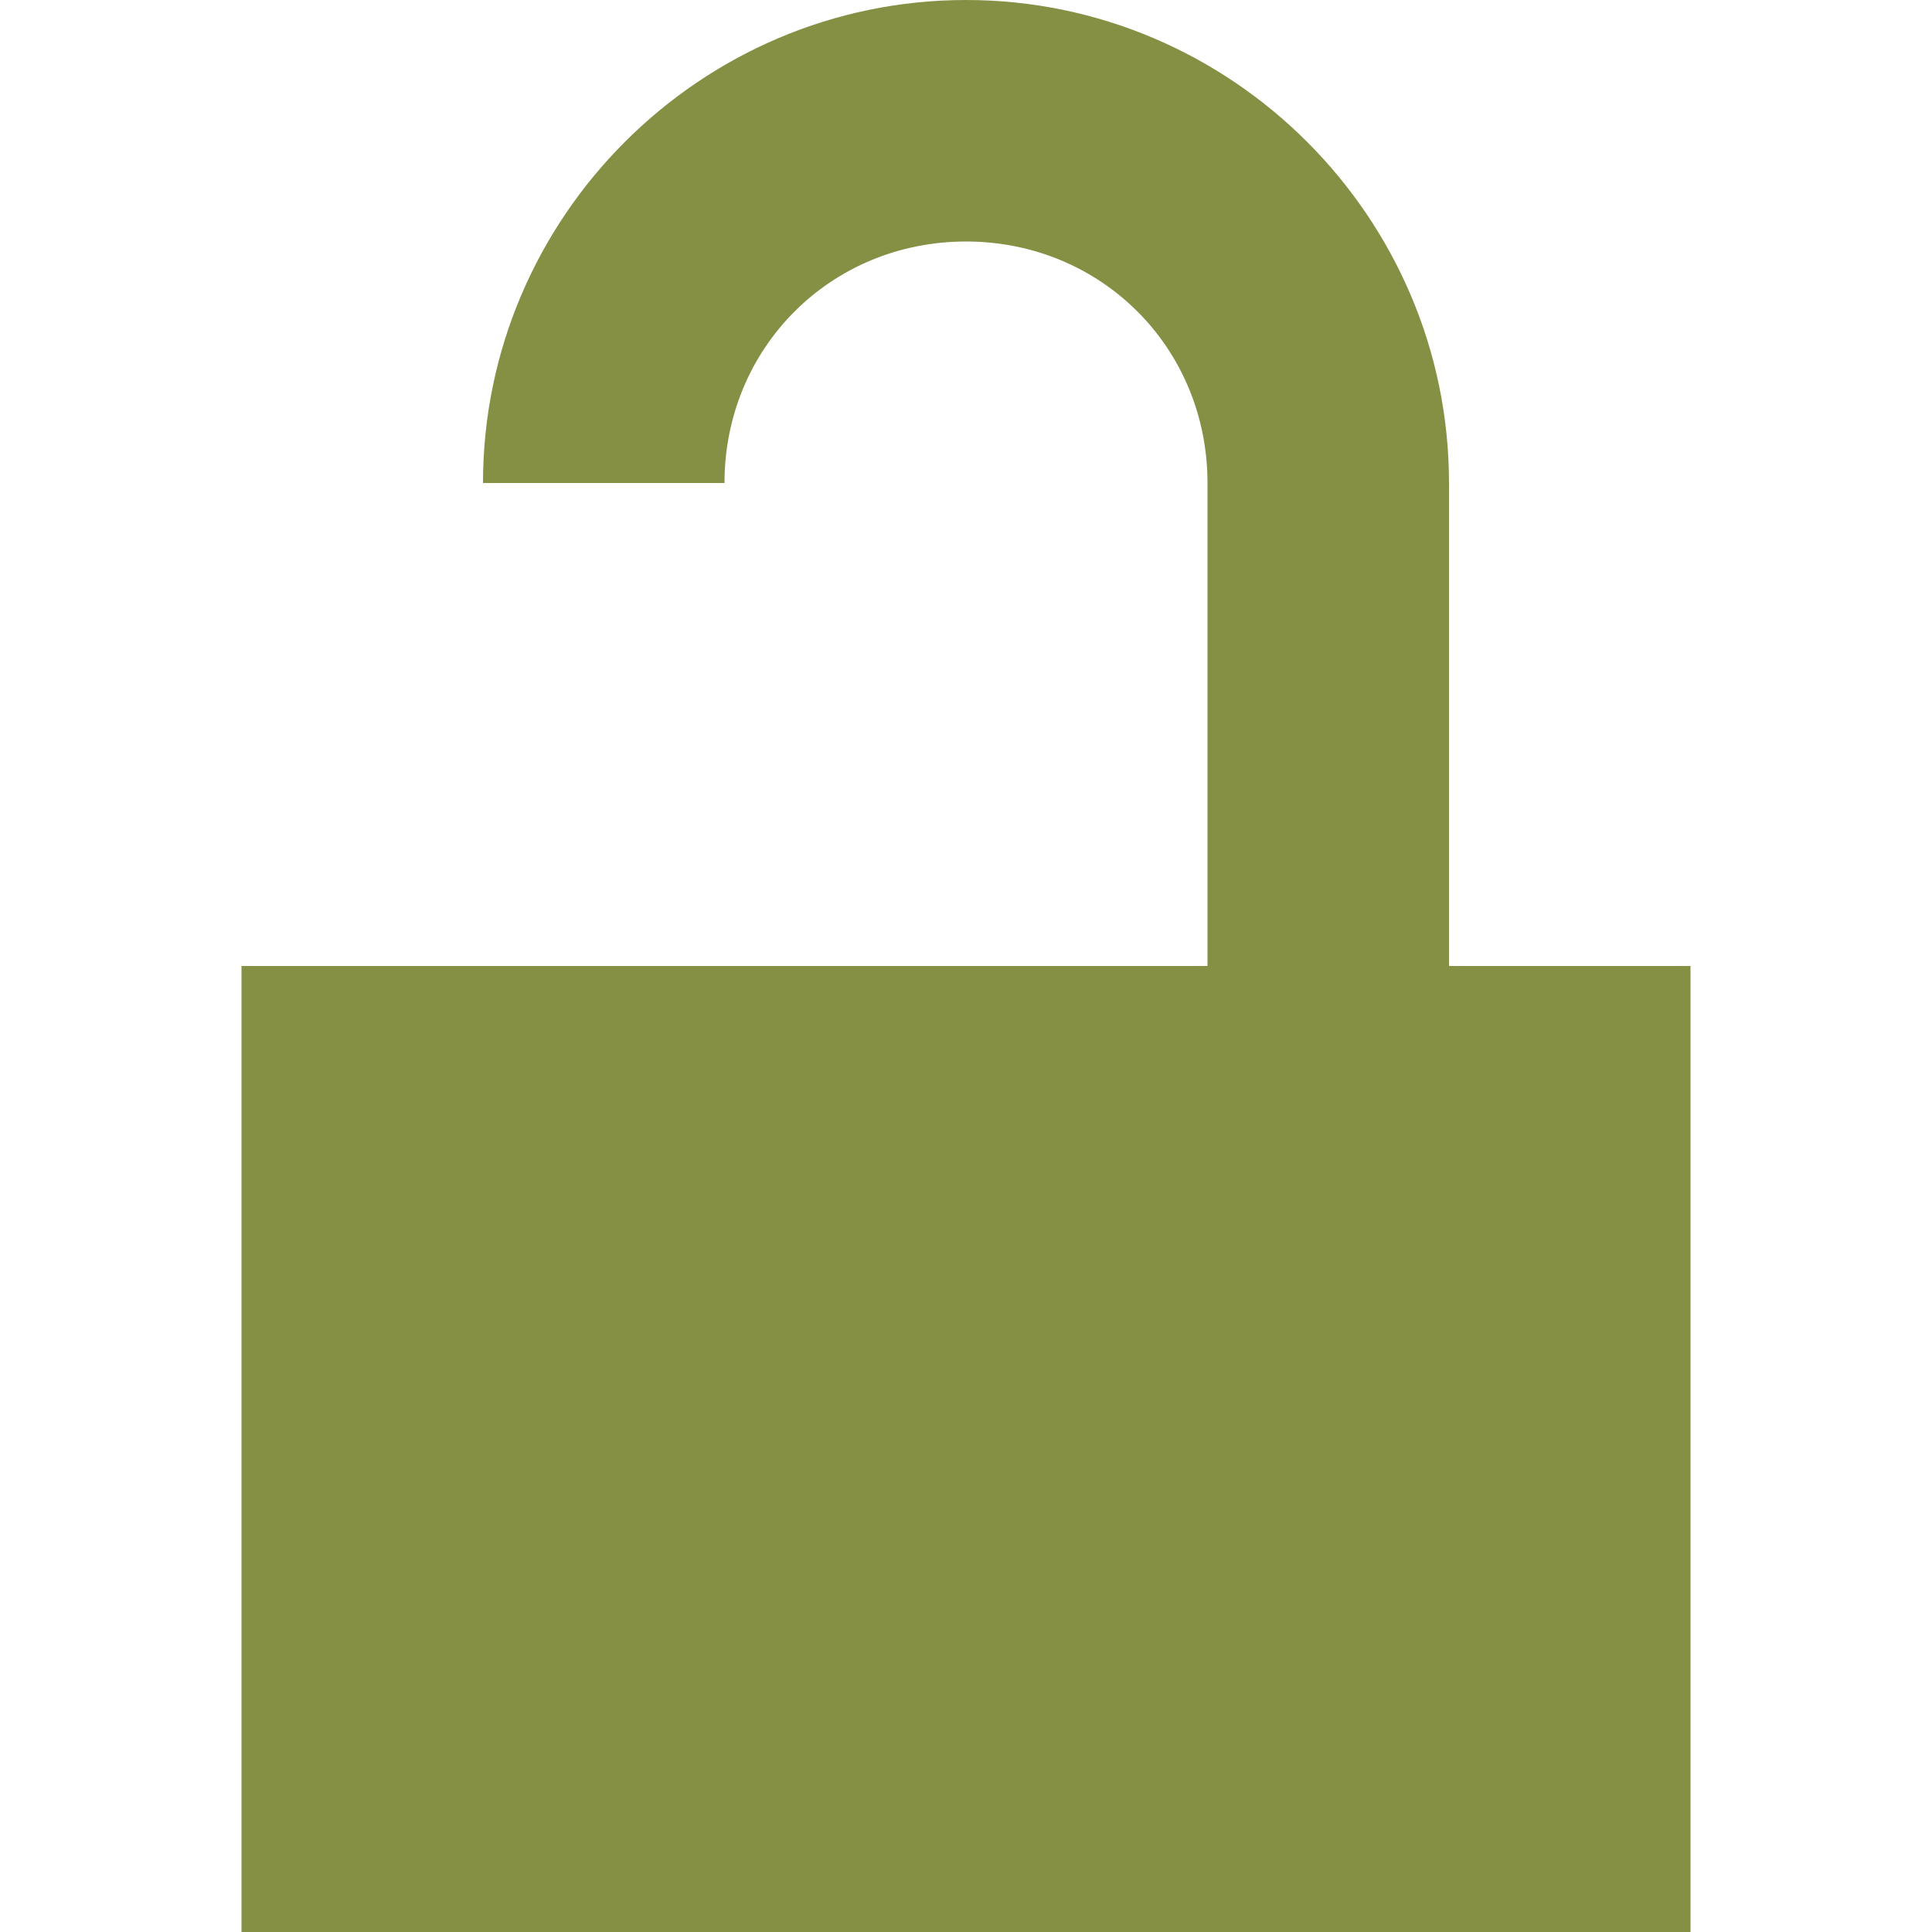
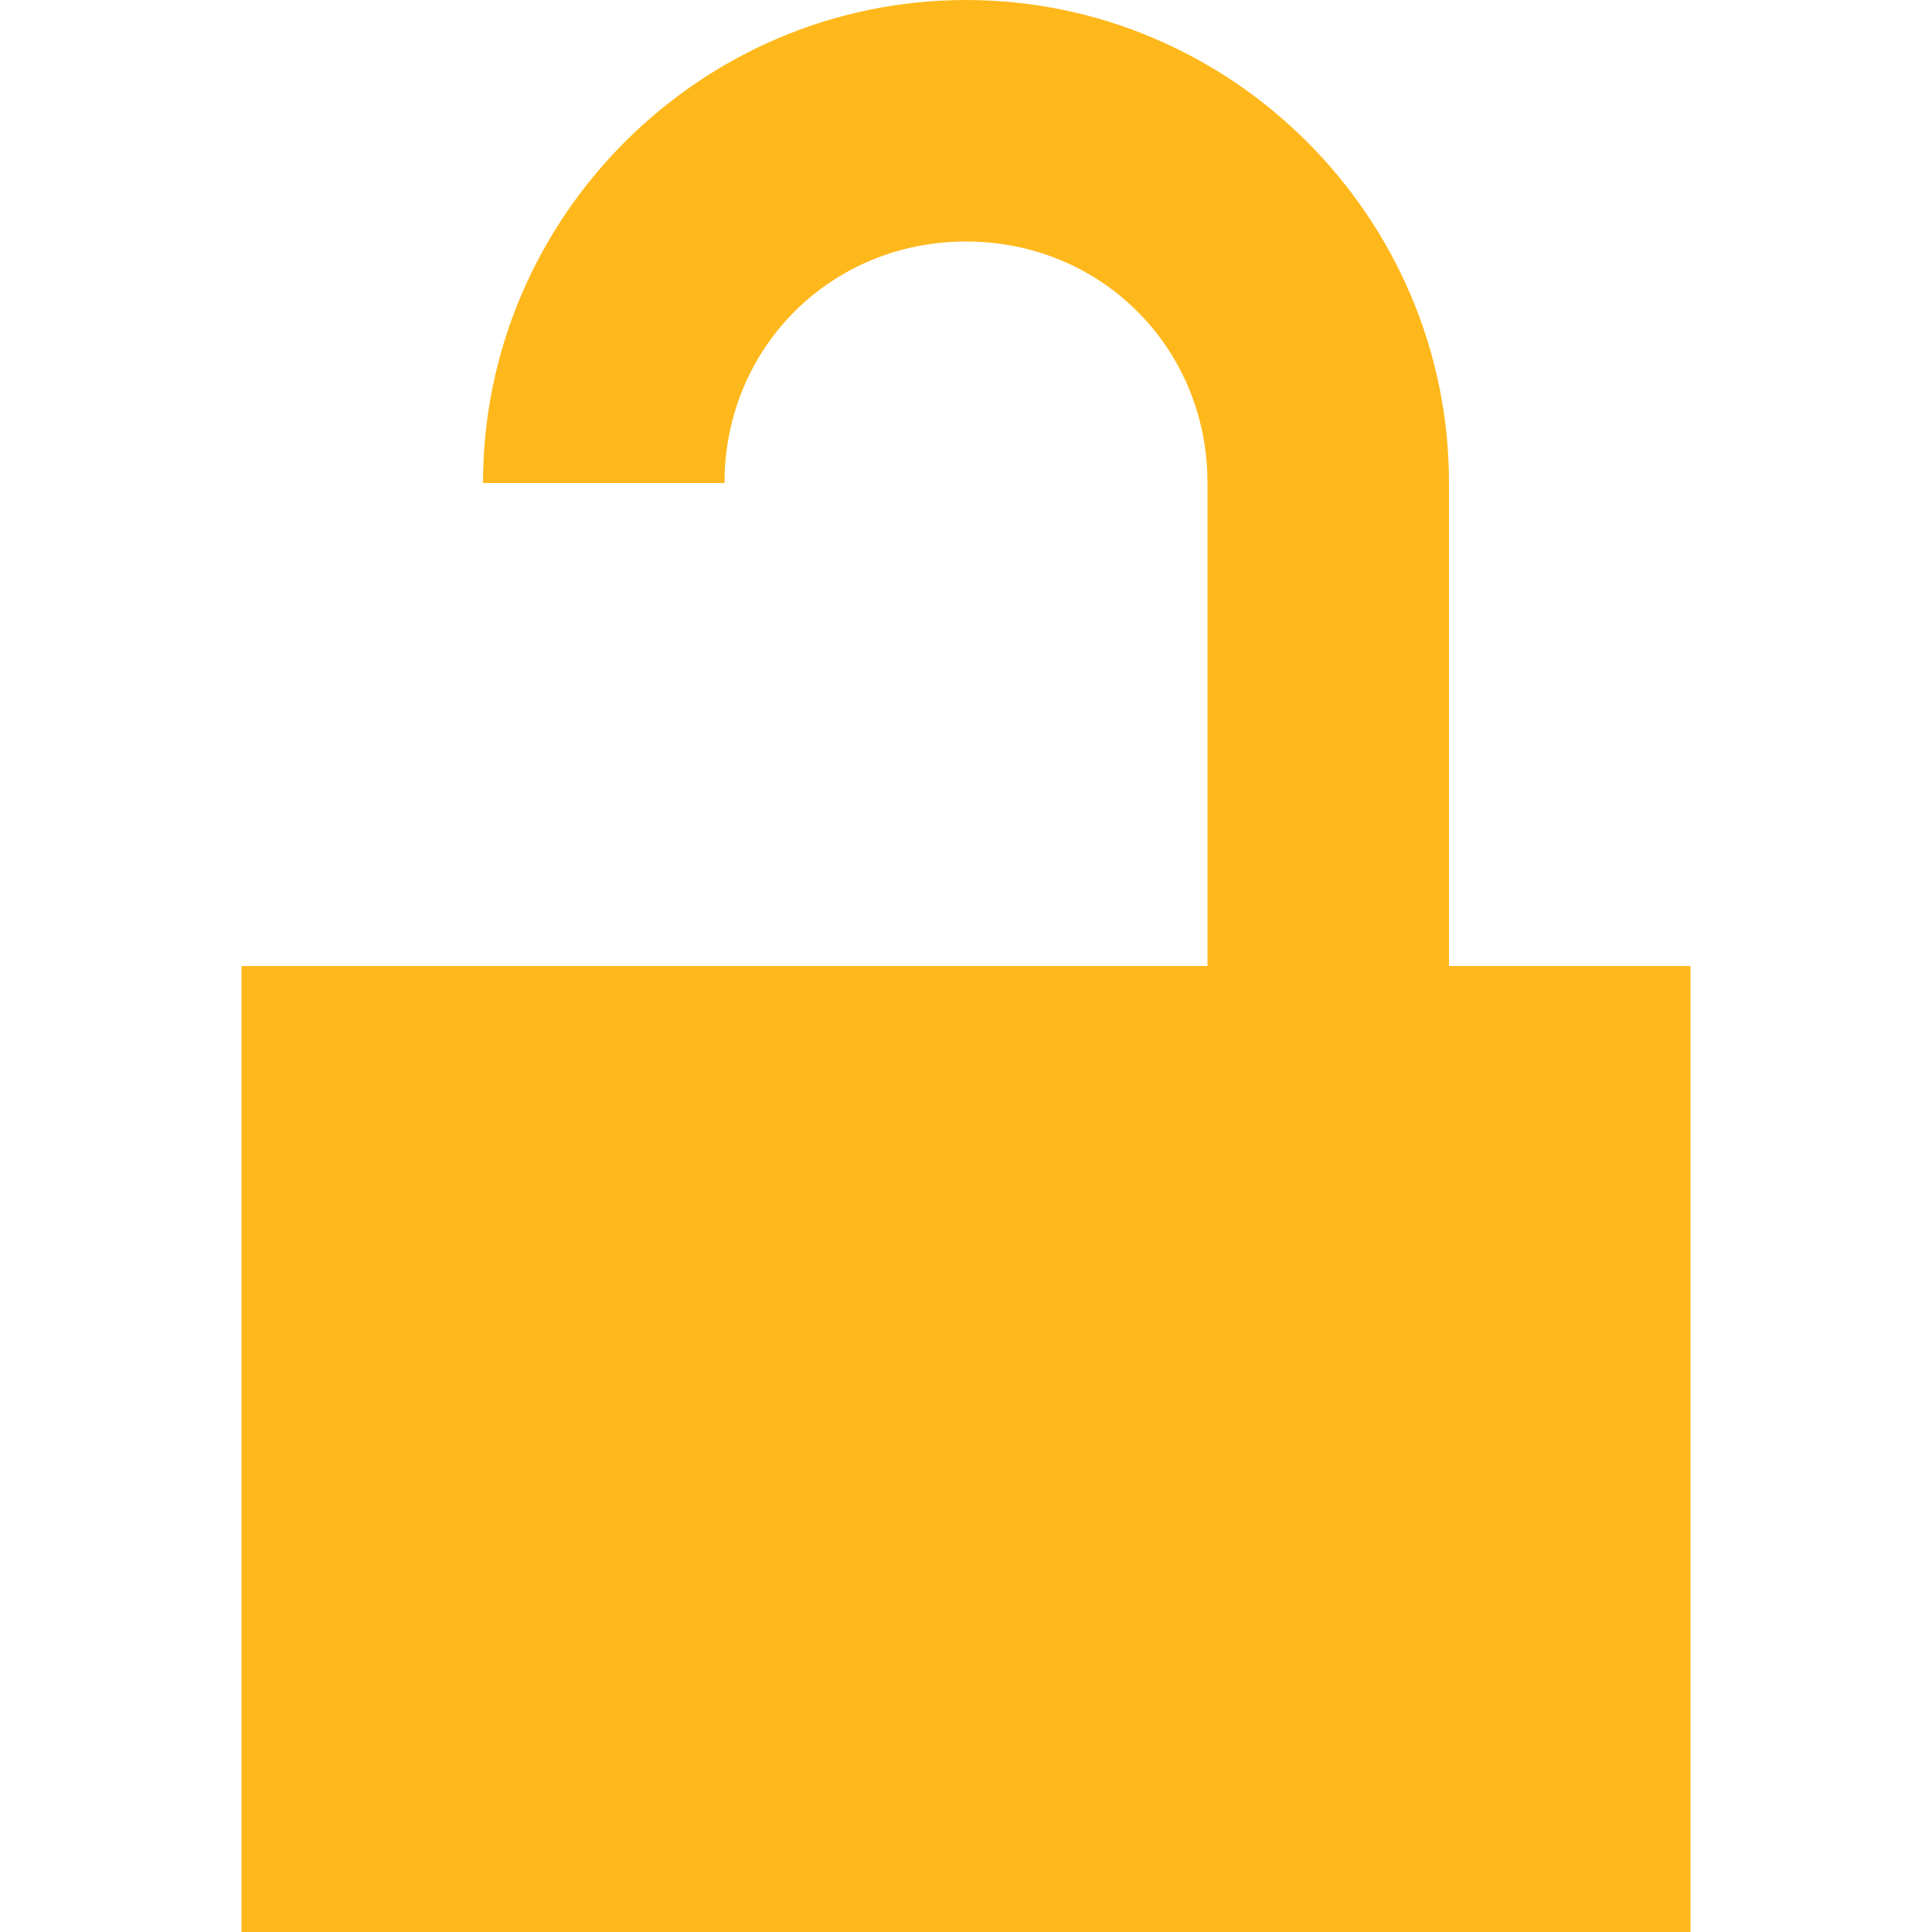
<svg xmlns="http://www.w3.org/2000/svg" width="8" height="8" viewBox="0 0 8 8">
-   <path d="M3 0c-1.1 0-2 .9-2 2h1c0-.56.44-1 1-1s1 .44 1 1v2h-4v4h6v-4h-1v-2c0-1.1-.9-2-2-2z" transform="translate(1)" style="fill:#859044;fill-opacity:1" />
+   <path d="M3 0c-1.1 0-2 .9-2 2h1c0-.56.44-1 1-1s1 .44 1 1v2h-4v4h6v-4h-1v-2c0-1.1-.9-2-2-2z" transform="translate(1)" style="fill:#FFB81C;fill-opacity:1" />
</svg>
